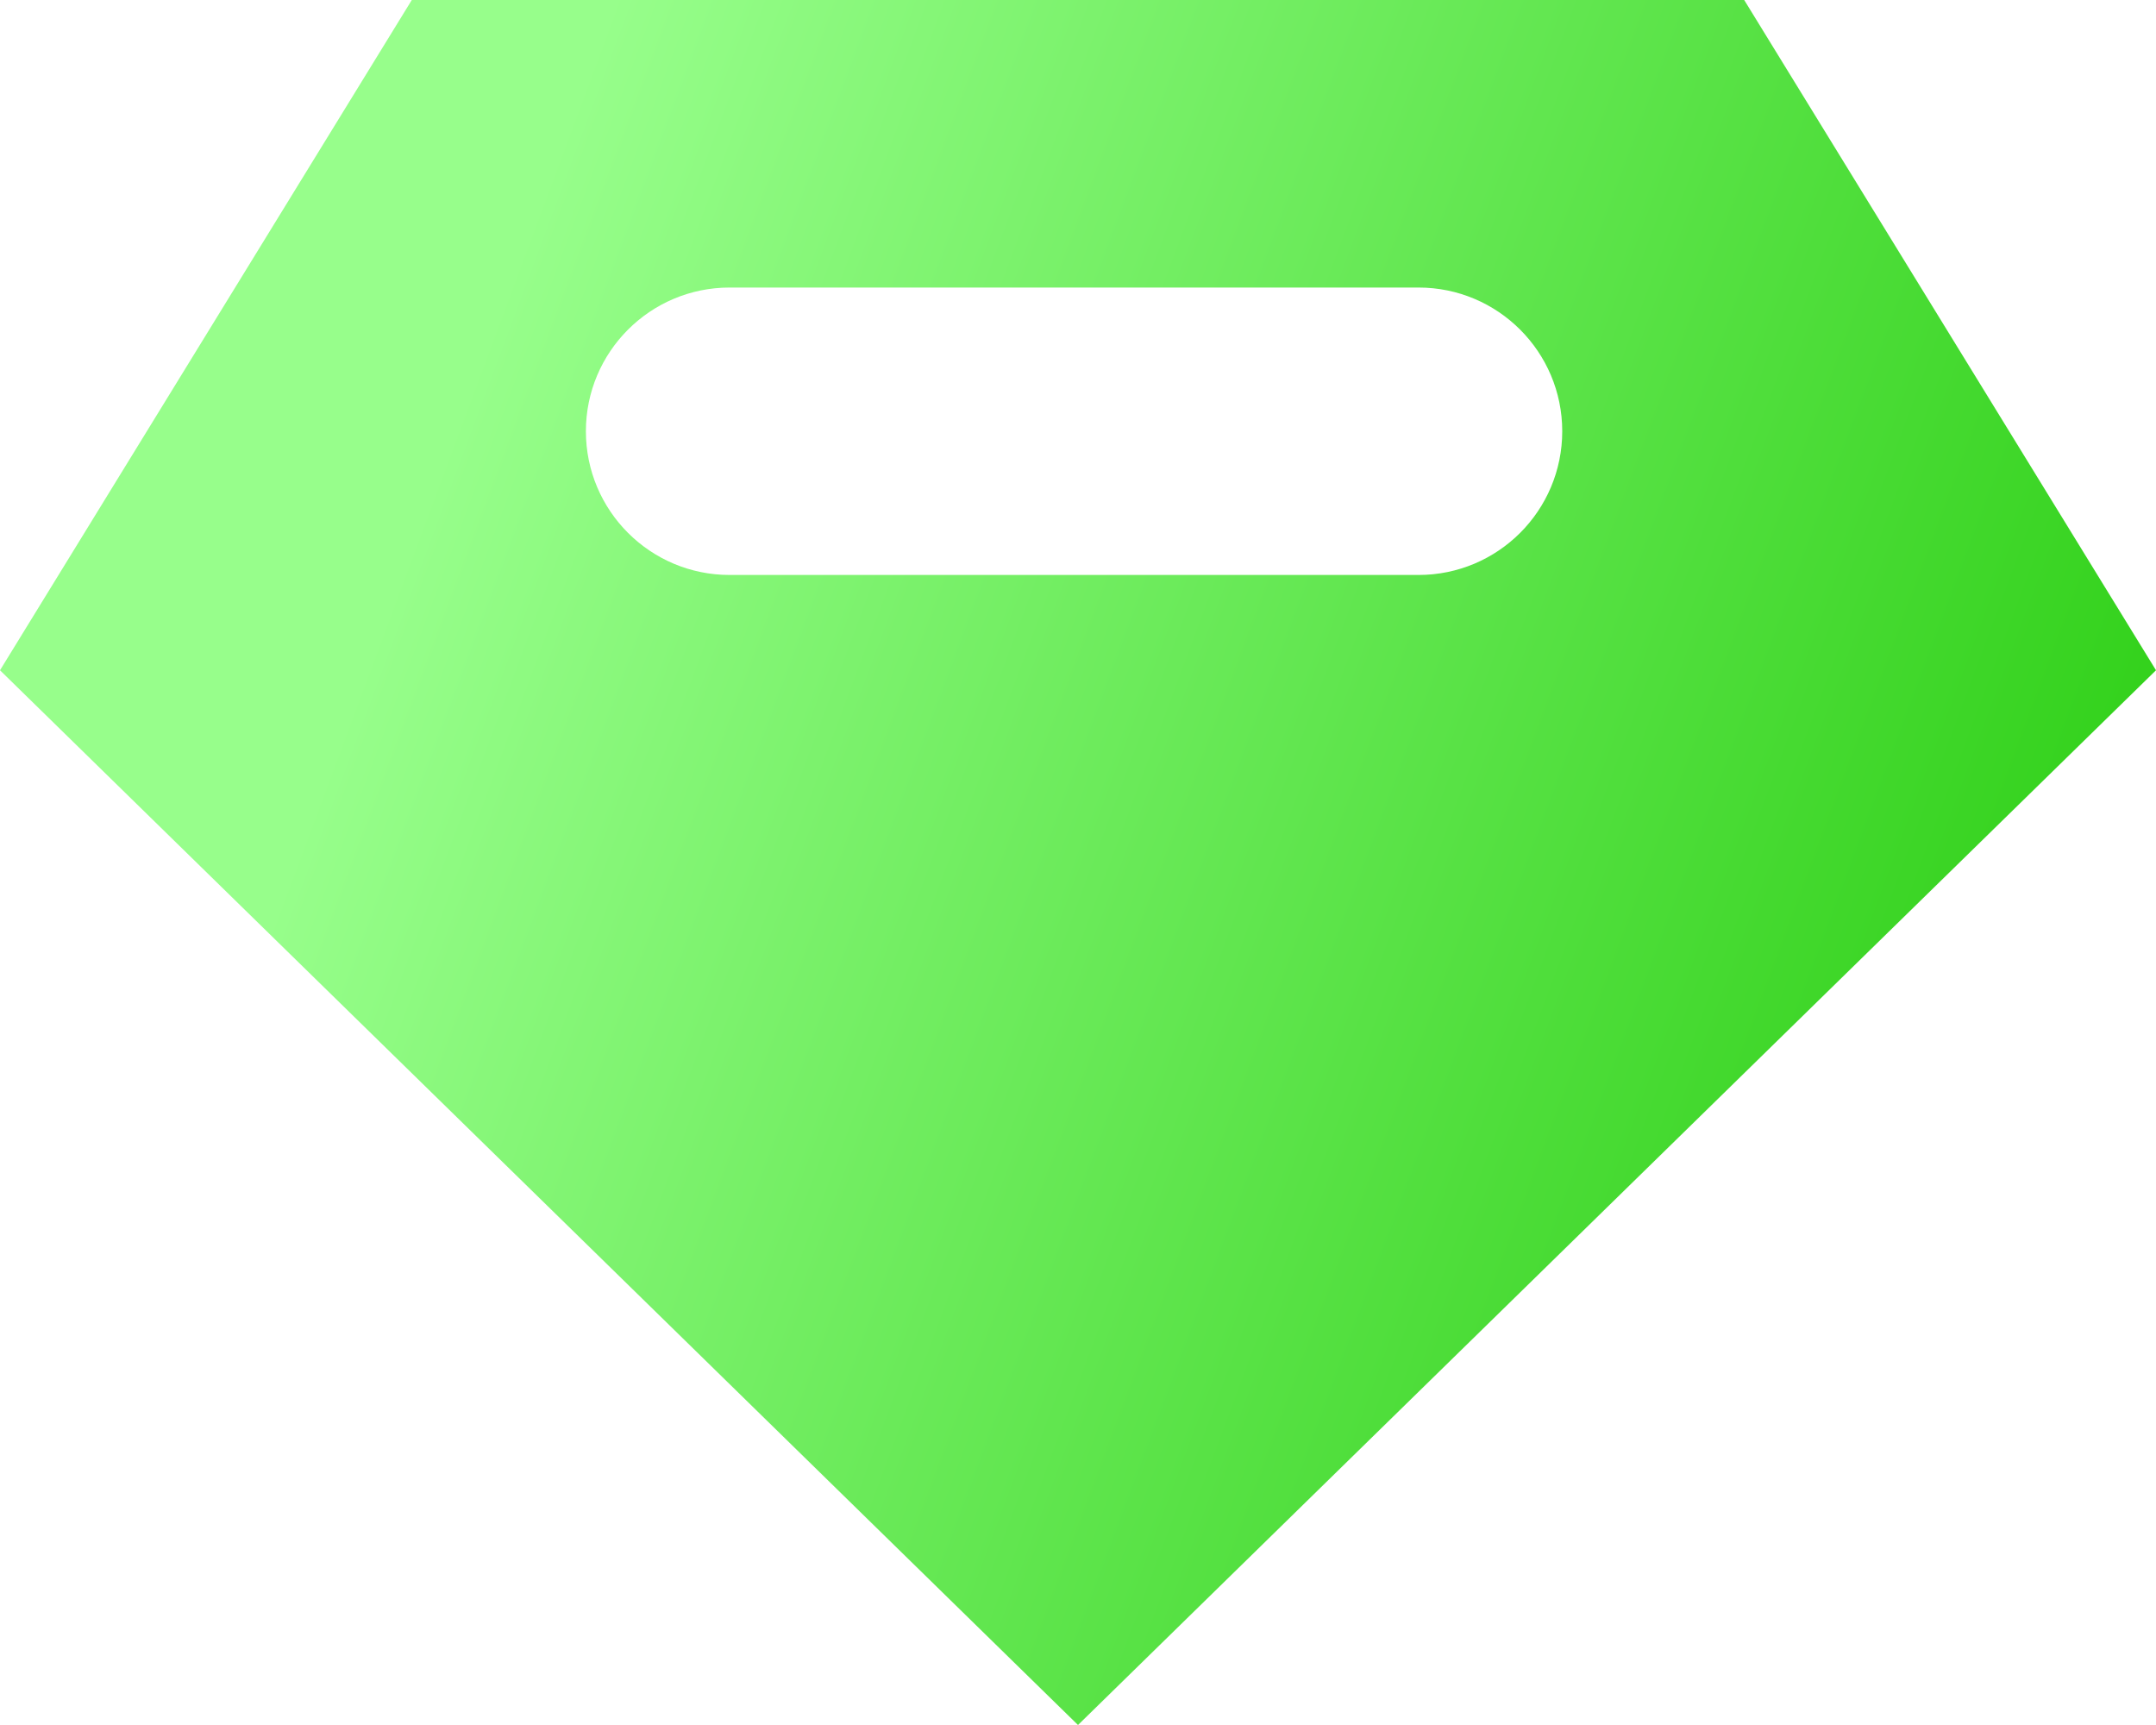
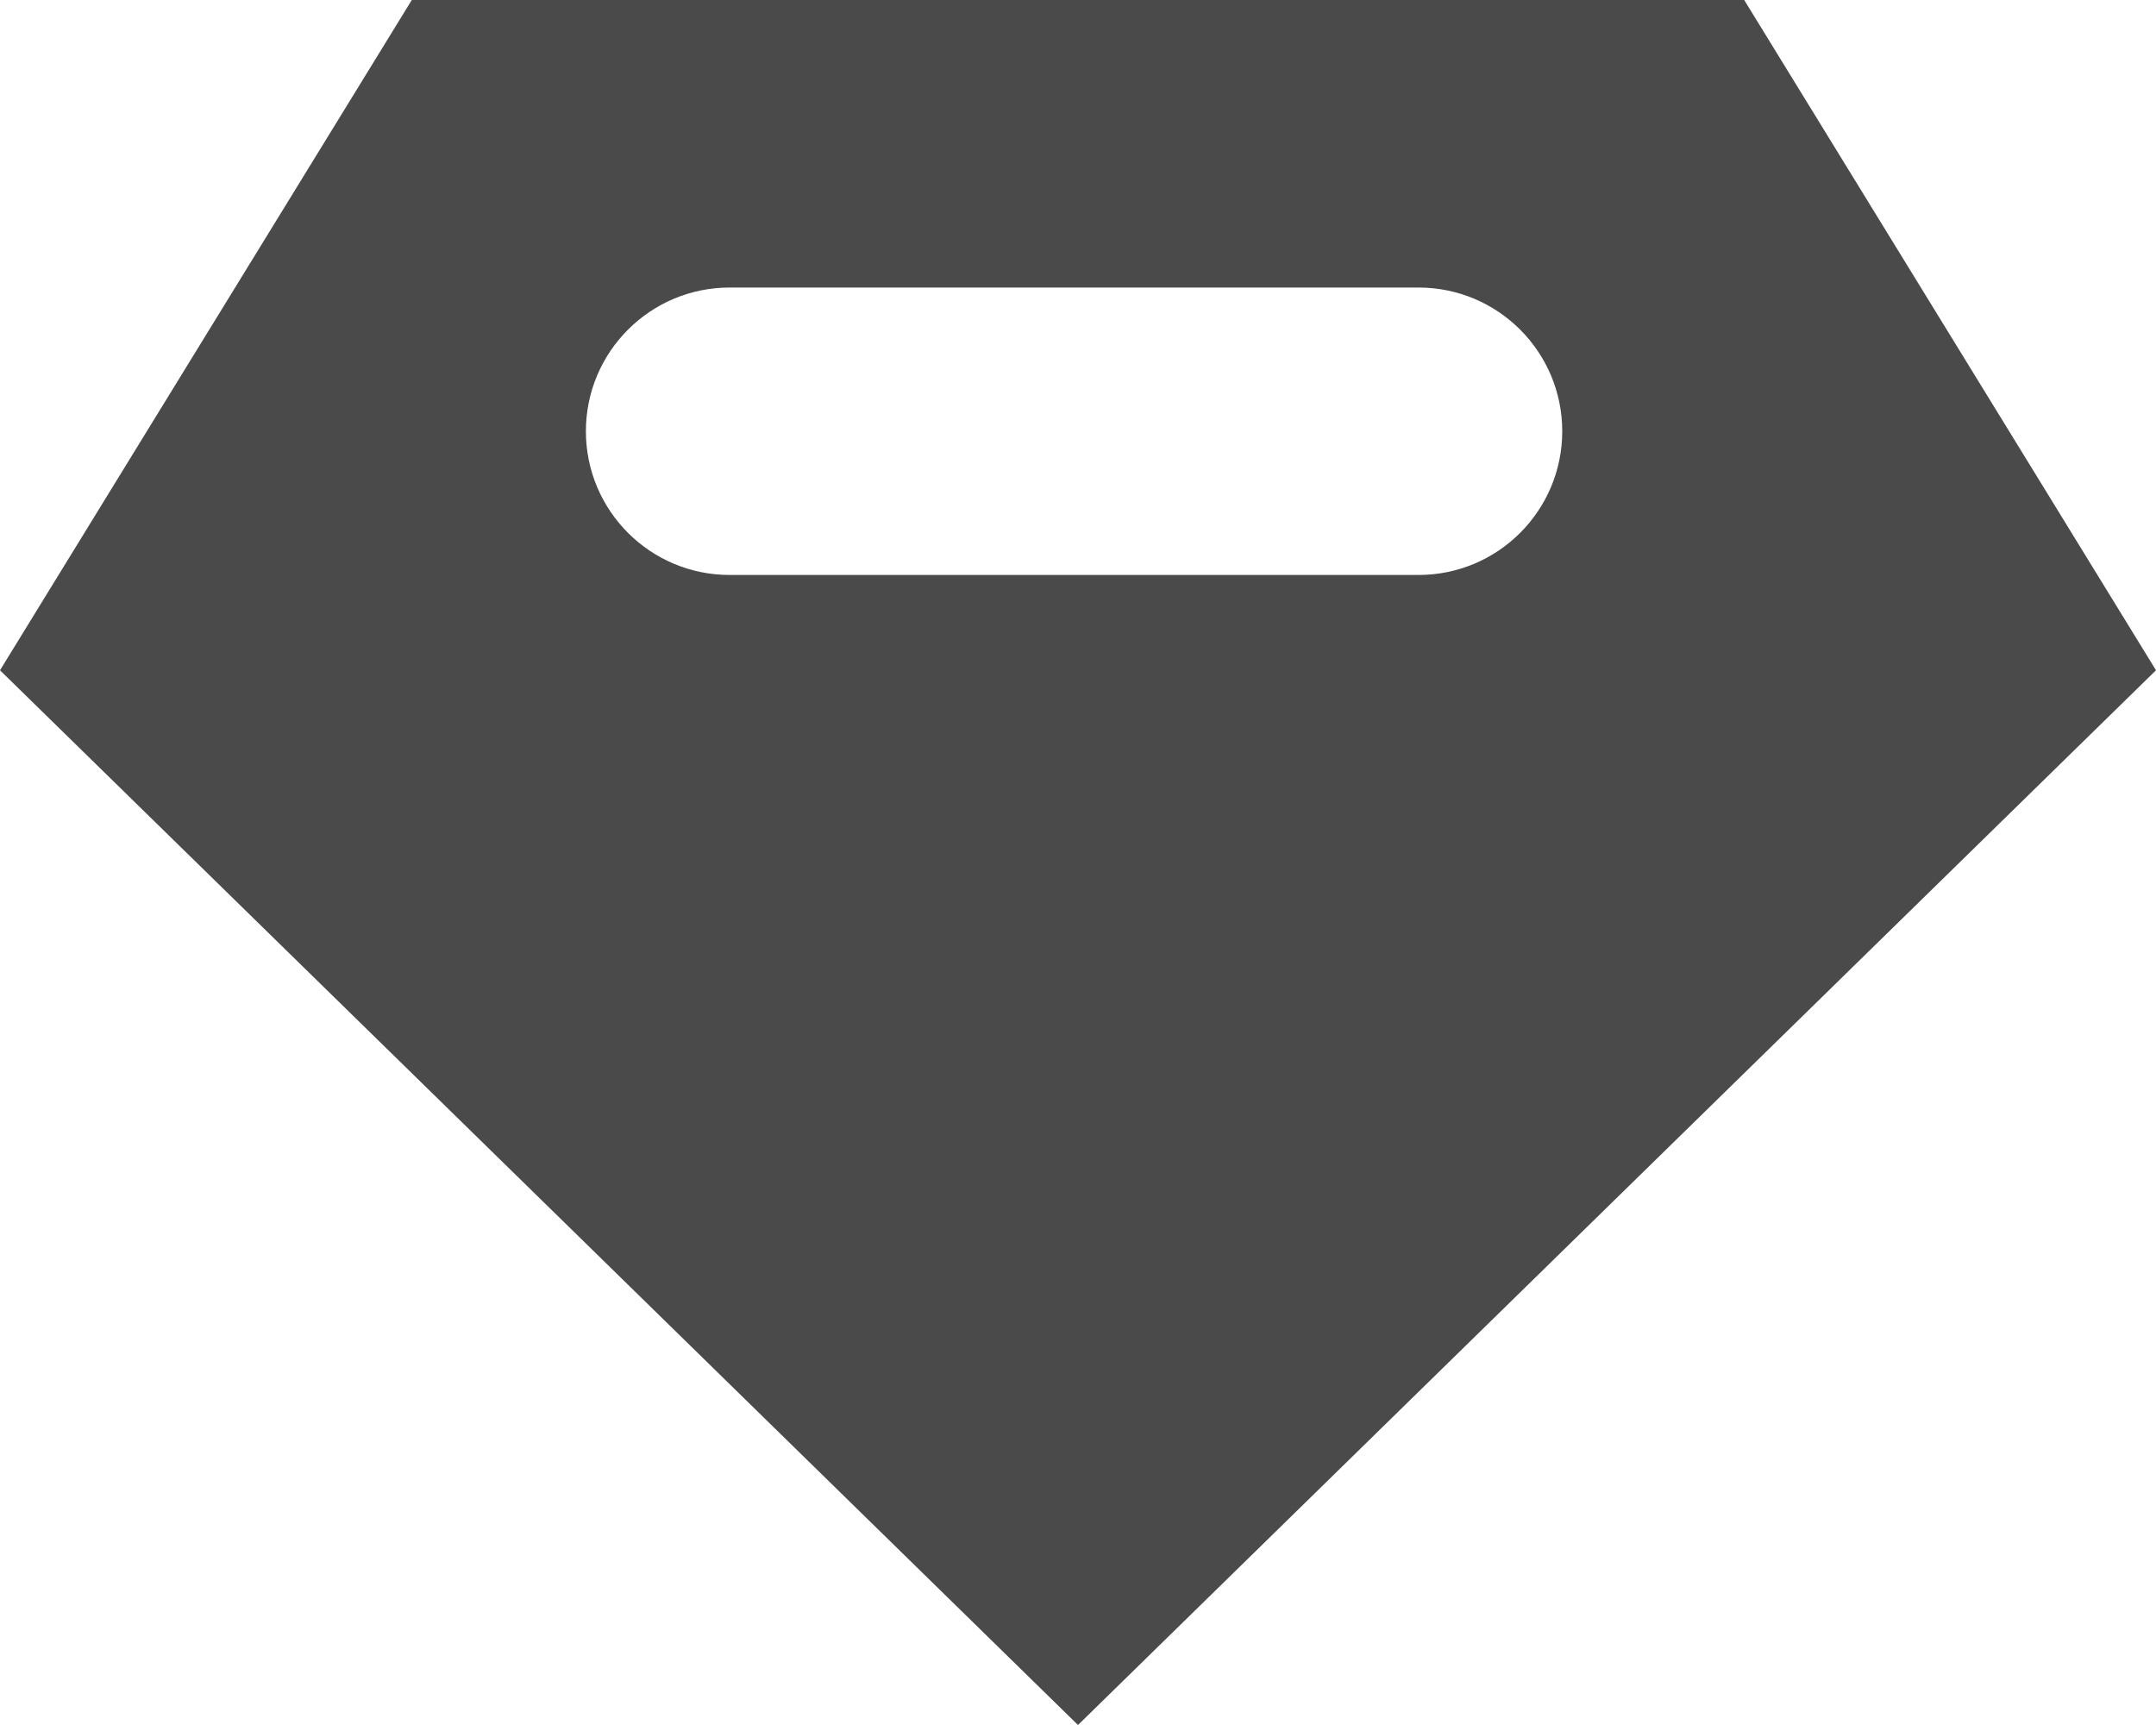
<svg xmlns="http://www.w3.org/2000/svg" width="20px" height="16px" viewBox="0 0 20 16" version="1.1">
-   <defs>
-     <linearGradient x1="17.649%" y1="36.821%" x2="93.201%" y2="58.995%" id="linearGradient-1">
-       <stop stop-color="#97FE8B" offset="0%" />
-       <stop stop-color="#34D21D" offset="100%" />
-     </linearGradient>
-   </defs>
+   <defs />
  <g id="首页" stroke="none" stroke-width="1" fill="none" fill-rule="evenodd">
-     <path d="M10,16 L0,6.217 L3.82,1.42108547e-14 L16.18,1.42108547e-14 L20,6.217 L10,16 Z M6.768,2.667 C6.032,2.667 5.435,3.264 5.435,4 C5.435,4.736 6.032,5.333 6.768,5.333 L13.159,5.333 C13.895,5.333 14.492,4.736 14.492,4 C14.492,3.264 13.895,2.667 13.159,2.667 L6.768,2.667 Z" id="Combined-Shape-Copy" fill="url(#linearGradient-1)" />
+     <path d="M10,16 L0,6.217 L3.82,1.42108547e-14 L16.18,1.42108547e-14 L20,6.217 L10,16 Z M6.768,2.667 C6.032,2.667 5.435,3.264 5.435,4 C5.435,4.736 6.032,5.333 6.768,5.333 L13.159,5.333 C13.895,5.333 14.492,4.736 14.492,4 C14.492,3.264 13.895,2.667 13.159,2.667 L6.768,2.667 Z" id="Combined-Shape-Copy" fill="#4A4A4A" />
  </g>
</svg>
